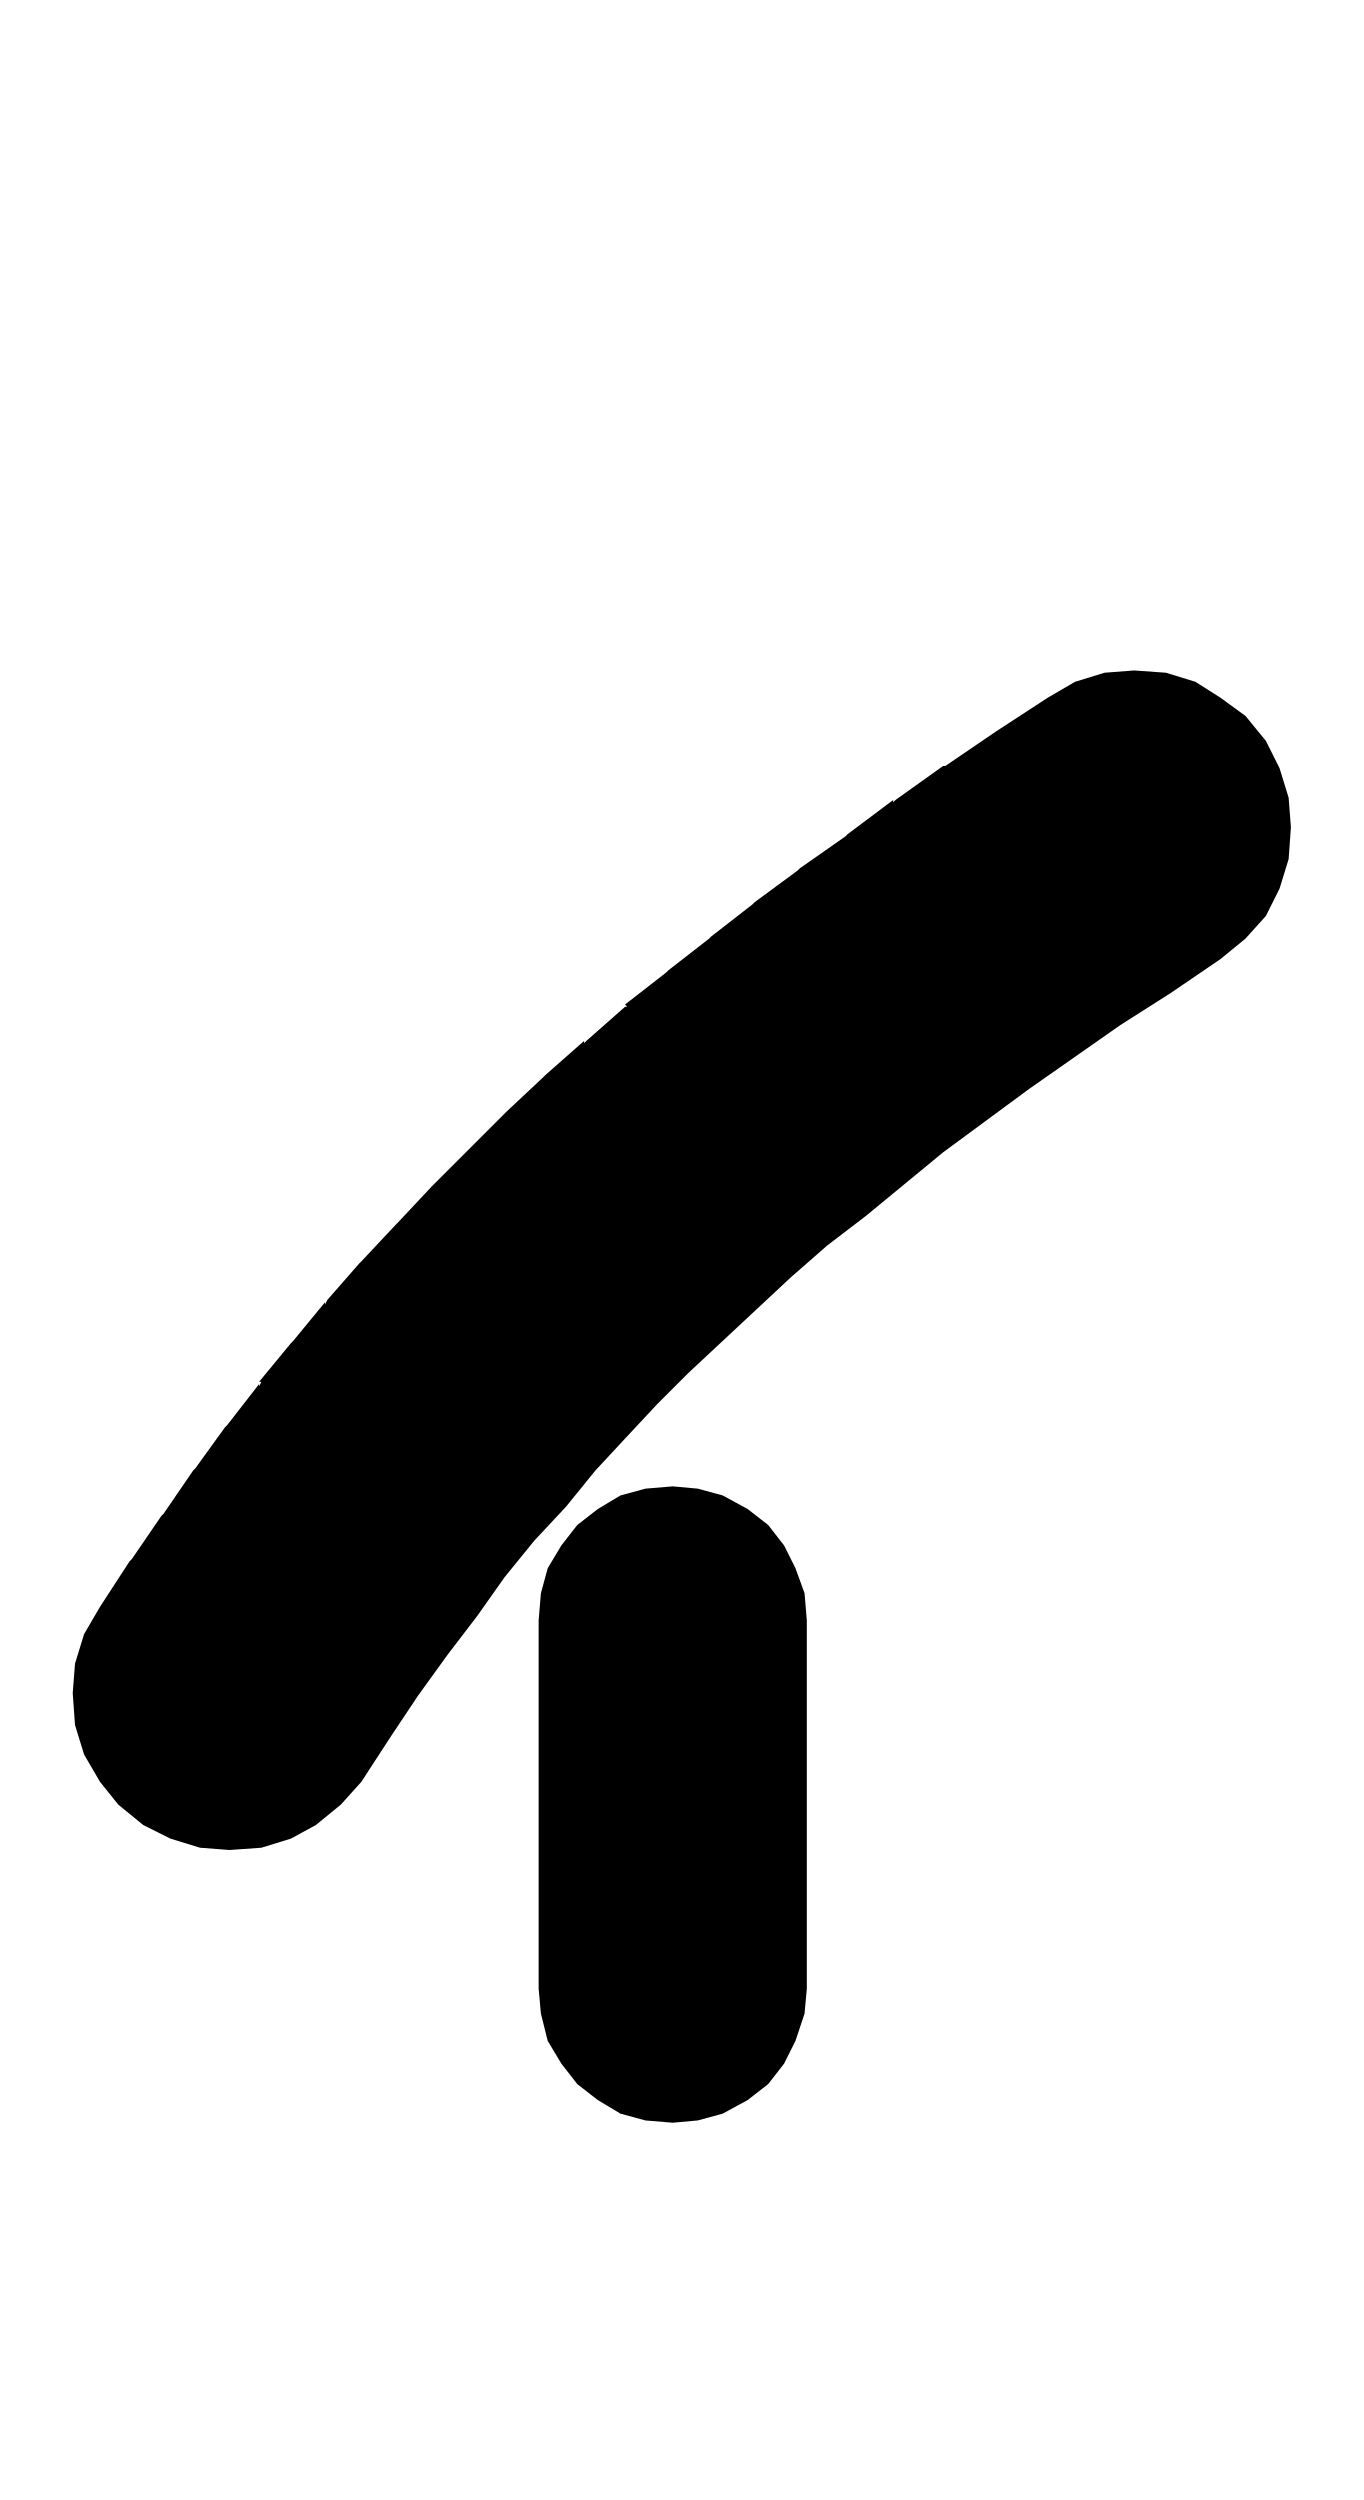
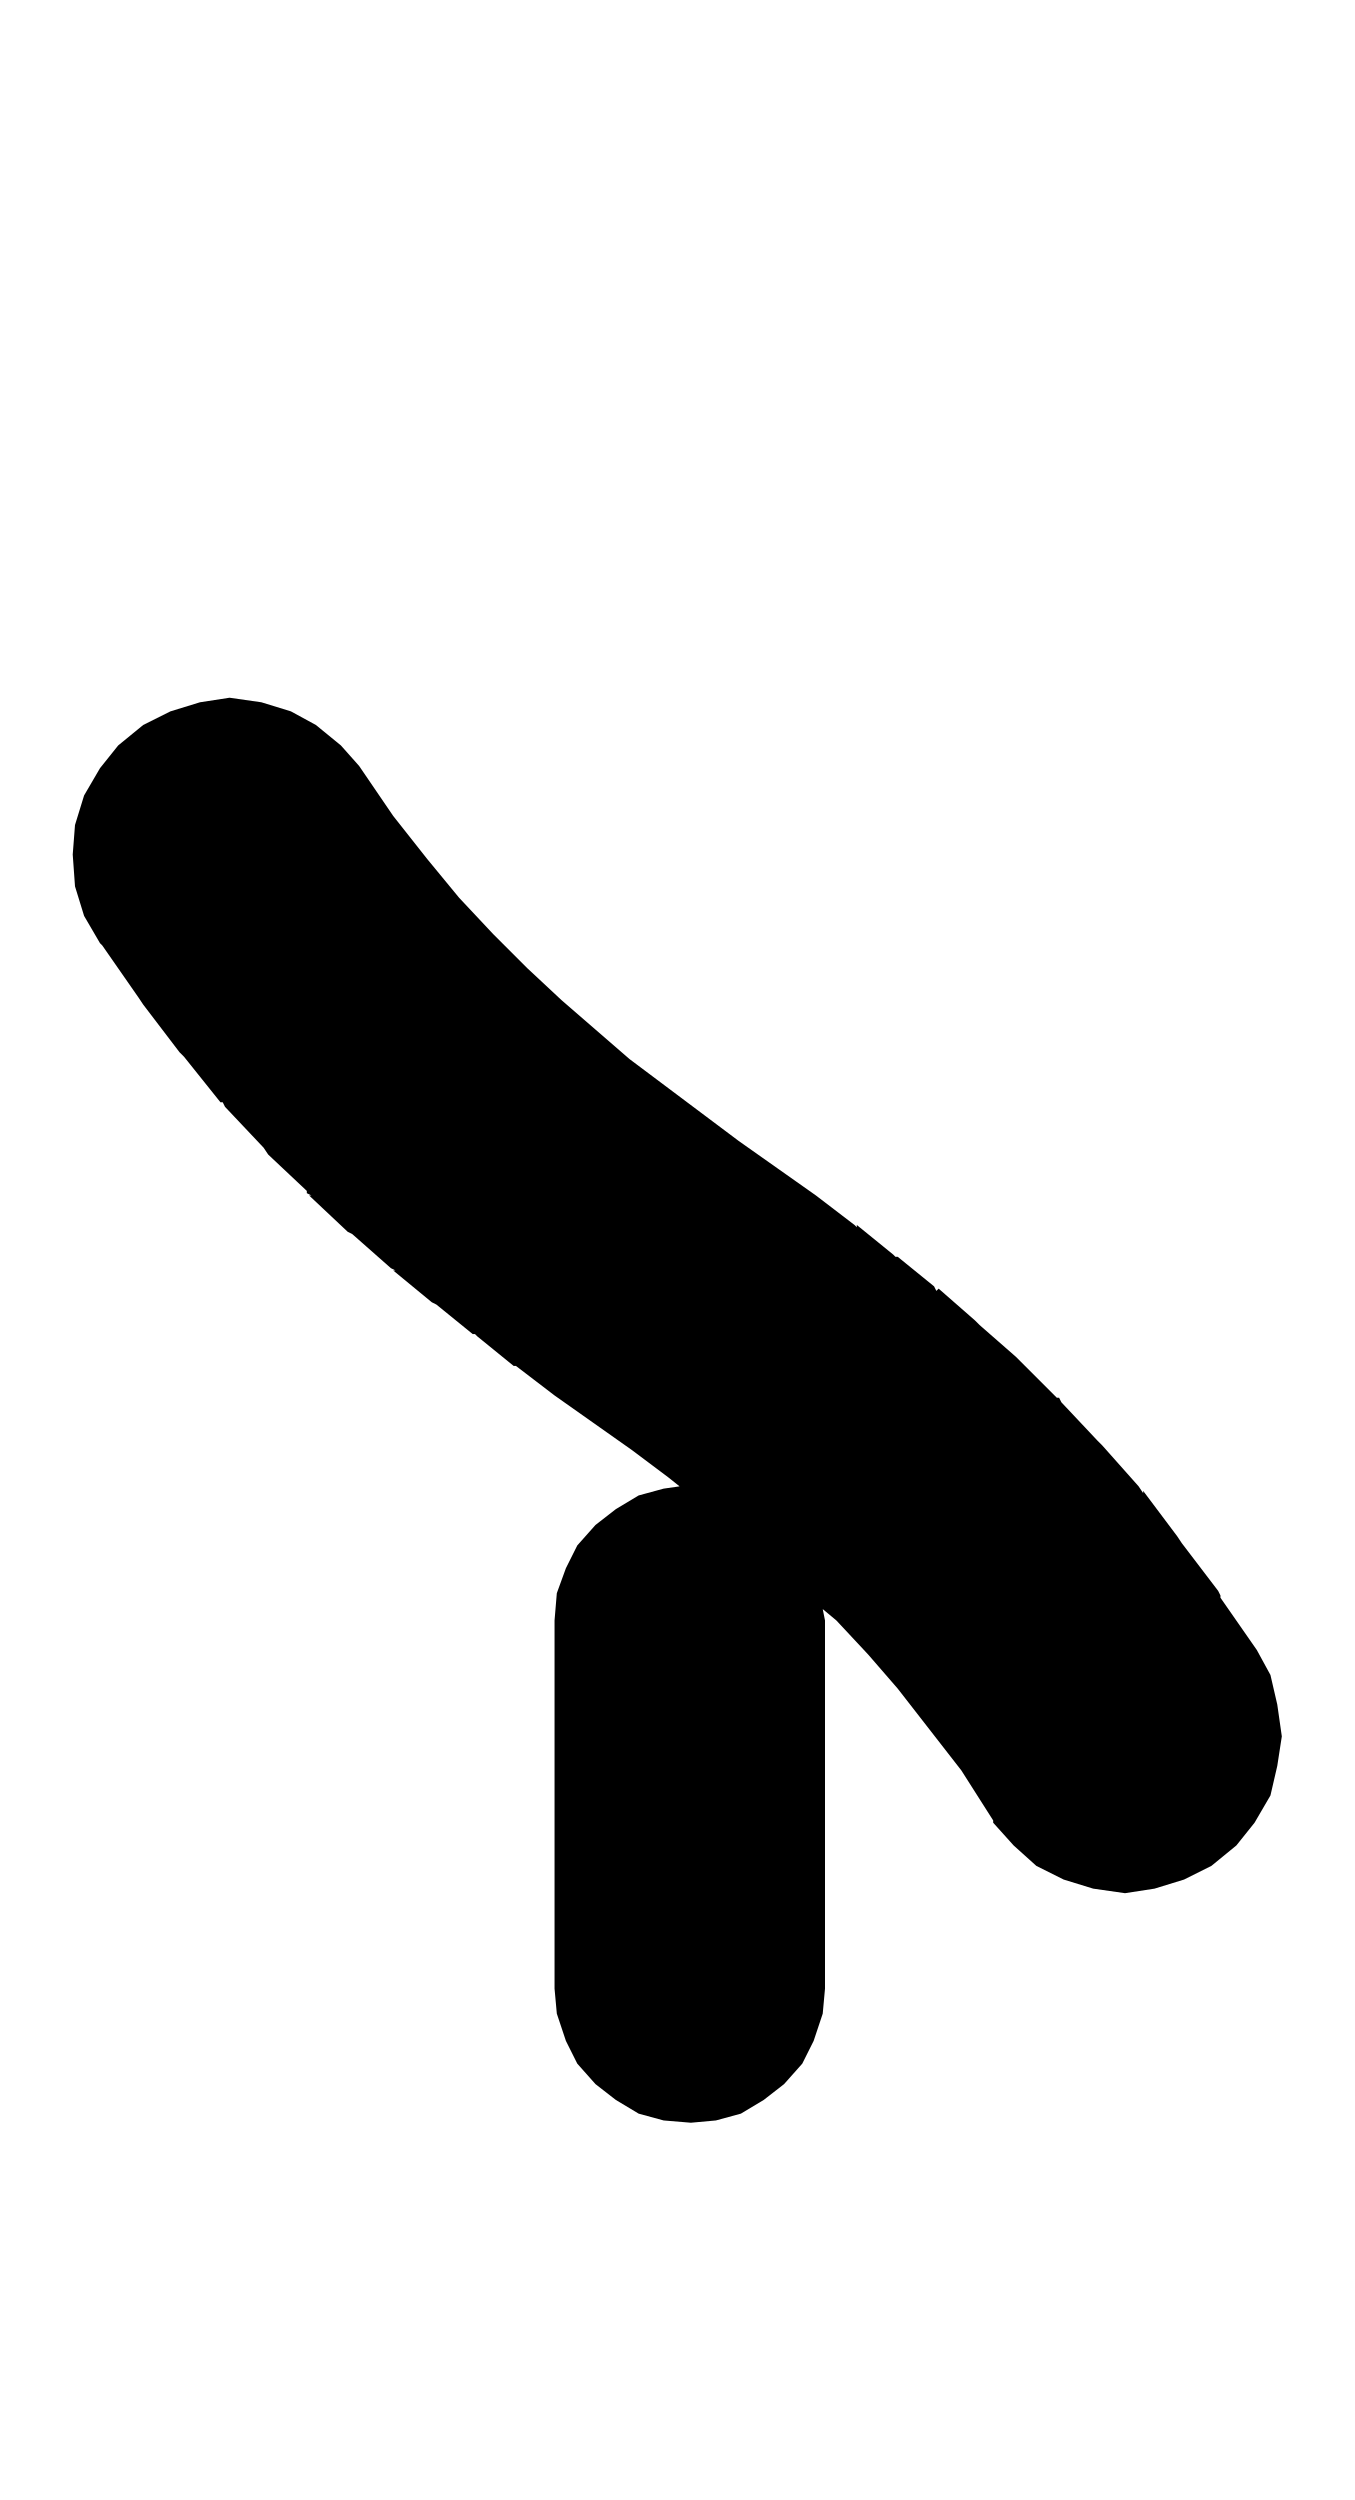
- <svg xmlns="http://www.w3.org/2000/svg" viewBox="0 -900 600 1100">
-   <path transform="scale(1,-1)" fill="currentColor" d="M44 193 57 213 58 214 71 233 72 234 85 253 86 254 99 272 100 273 114 291V290L115 292H114L128 309L129 310L143 327V326L144 328L158 344L159 345L174 361L175 362L190 378L191 379L206 394L207 395L222 410L223 411L239 426L240 427L257 442V441L258 442L275 457H276L275 458L293 472L294 473L312 487L313 488L331 502L332 503L351 517L352 518L372 532L373 533L393 548V547L394 548L415 563H416L438 578L461 593L473 600L486 604L499 605L513 604L526 600L537 593L548 585L557 574L563 562L567 549L568 536L567 522L563 509L557 497L548 487L537 478L515 463L493 449L473 435L453 421L434 407L415 393L398 379L381 365L364 352L348 338L333 324L318 310L303 296L289 282L275 267L262 253L249 237L235 222L222 206L210 189L197 172L184 154L172 136L159 116L150 106L139 97L128 91L115 87L101 86L88 87L75 91L63 97L52 106L44 116L37 128L33 141L32 155L33 168L37 181ZM355 187V25L354 14L350 2L345 -8L338 -17L329 -24L318 -30L307 -33L296 -34L284 -33L273 -30L263 -24L254 -17L247 -8L241 2L238 14L237 25V187L238 199L241 210L247 220L254 229L263 236L273 242L284 245L296 246L307 245L318 242L329 236L338 229L345 220L350 210L354 199Z" />
+ <svg xmlns="http://www.w3.org/2000/svg" viewBox="0 -900 596 1100">
+   <path transform="scale(1,-1)" fill="currentColor" d="M437 99 423 121 409 139 395 157 382 172 368 187 362 192 363 187V25L362 14L358 2L353 -8L345 -17L336 -24L326 -30L315 -33L304 -34L292 -33L281 -30L271 -24L262 -17L254 -8L249 2L245 14L244 25V187L245 199L249 210L254 220L262 229L271 236L281 242L292 245L299 246L294 250L278 262L261 274L244 286L227 299H226L210 312L209 313H208L192 326L190 327L173 341H174L172 342L155 357L153 358L136 374H137L135 375V376L118 392L116 395L99 413L98 415H97L81 435L79 437L63 458L61 461L45 484L44 485L37 497L33 510L32 524L33 537L37 550L44 562L52 572L63 581L75 587L88 591L101 593L115 591L128 587L139 581L150 572L158 563L173 541L188 522L202 505L217 489L232 474L247 460L262 447L277 434L293 422L309 410L325 398L342 386L359 374V373V374L376 361L377 360V361L393 348L394 347H395L411 334L412 332L413 333L429 319L431 317L447 303L449 301L465 285H466L467 283L483 266L485 264L501 246L503 243V244L518 224L520 221L536 200L537 198V197L553 174L559 163L562 150L564 136L562 123L559 110L552 98L544 88L533 79L521 73L508 69L495 67L481 69L468 73L456 79L446 88L437 98Z" />
</svg>
